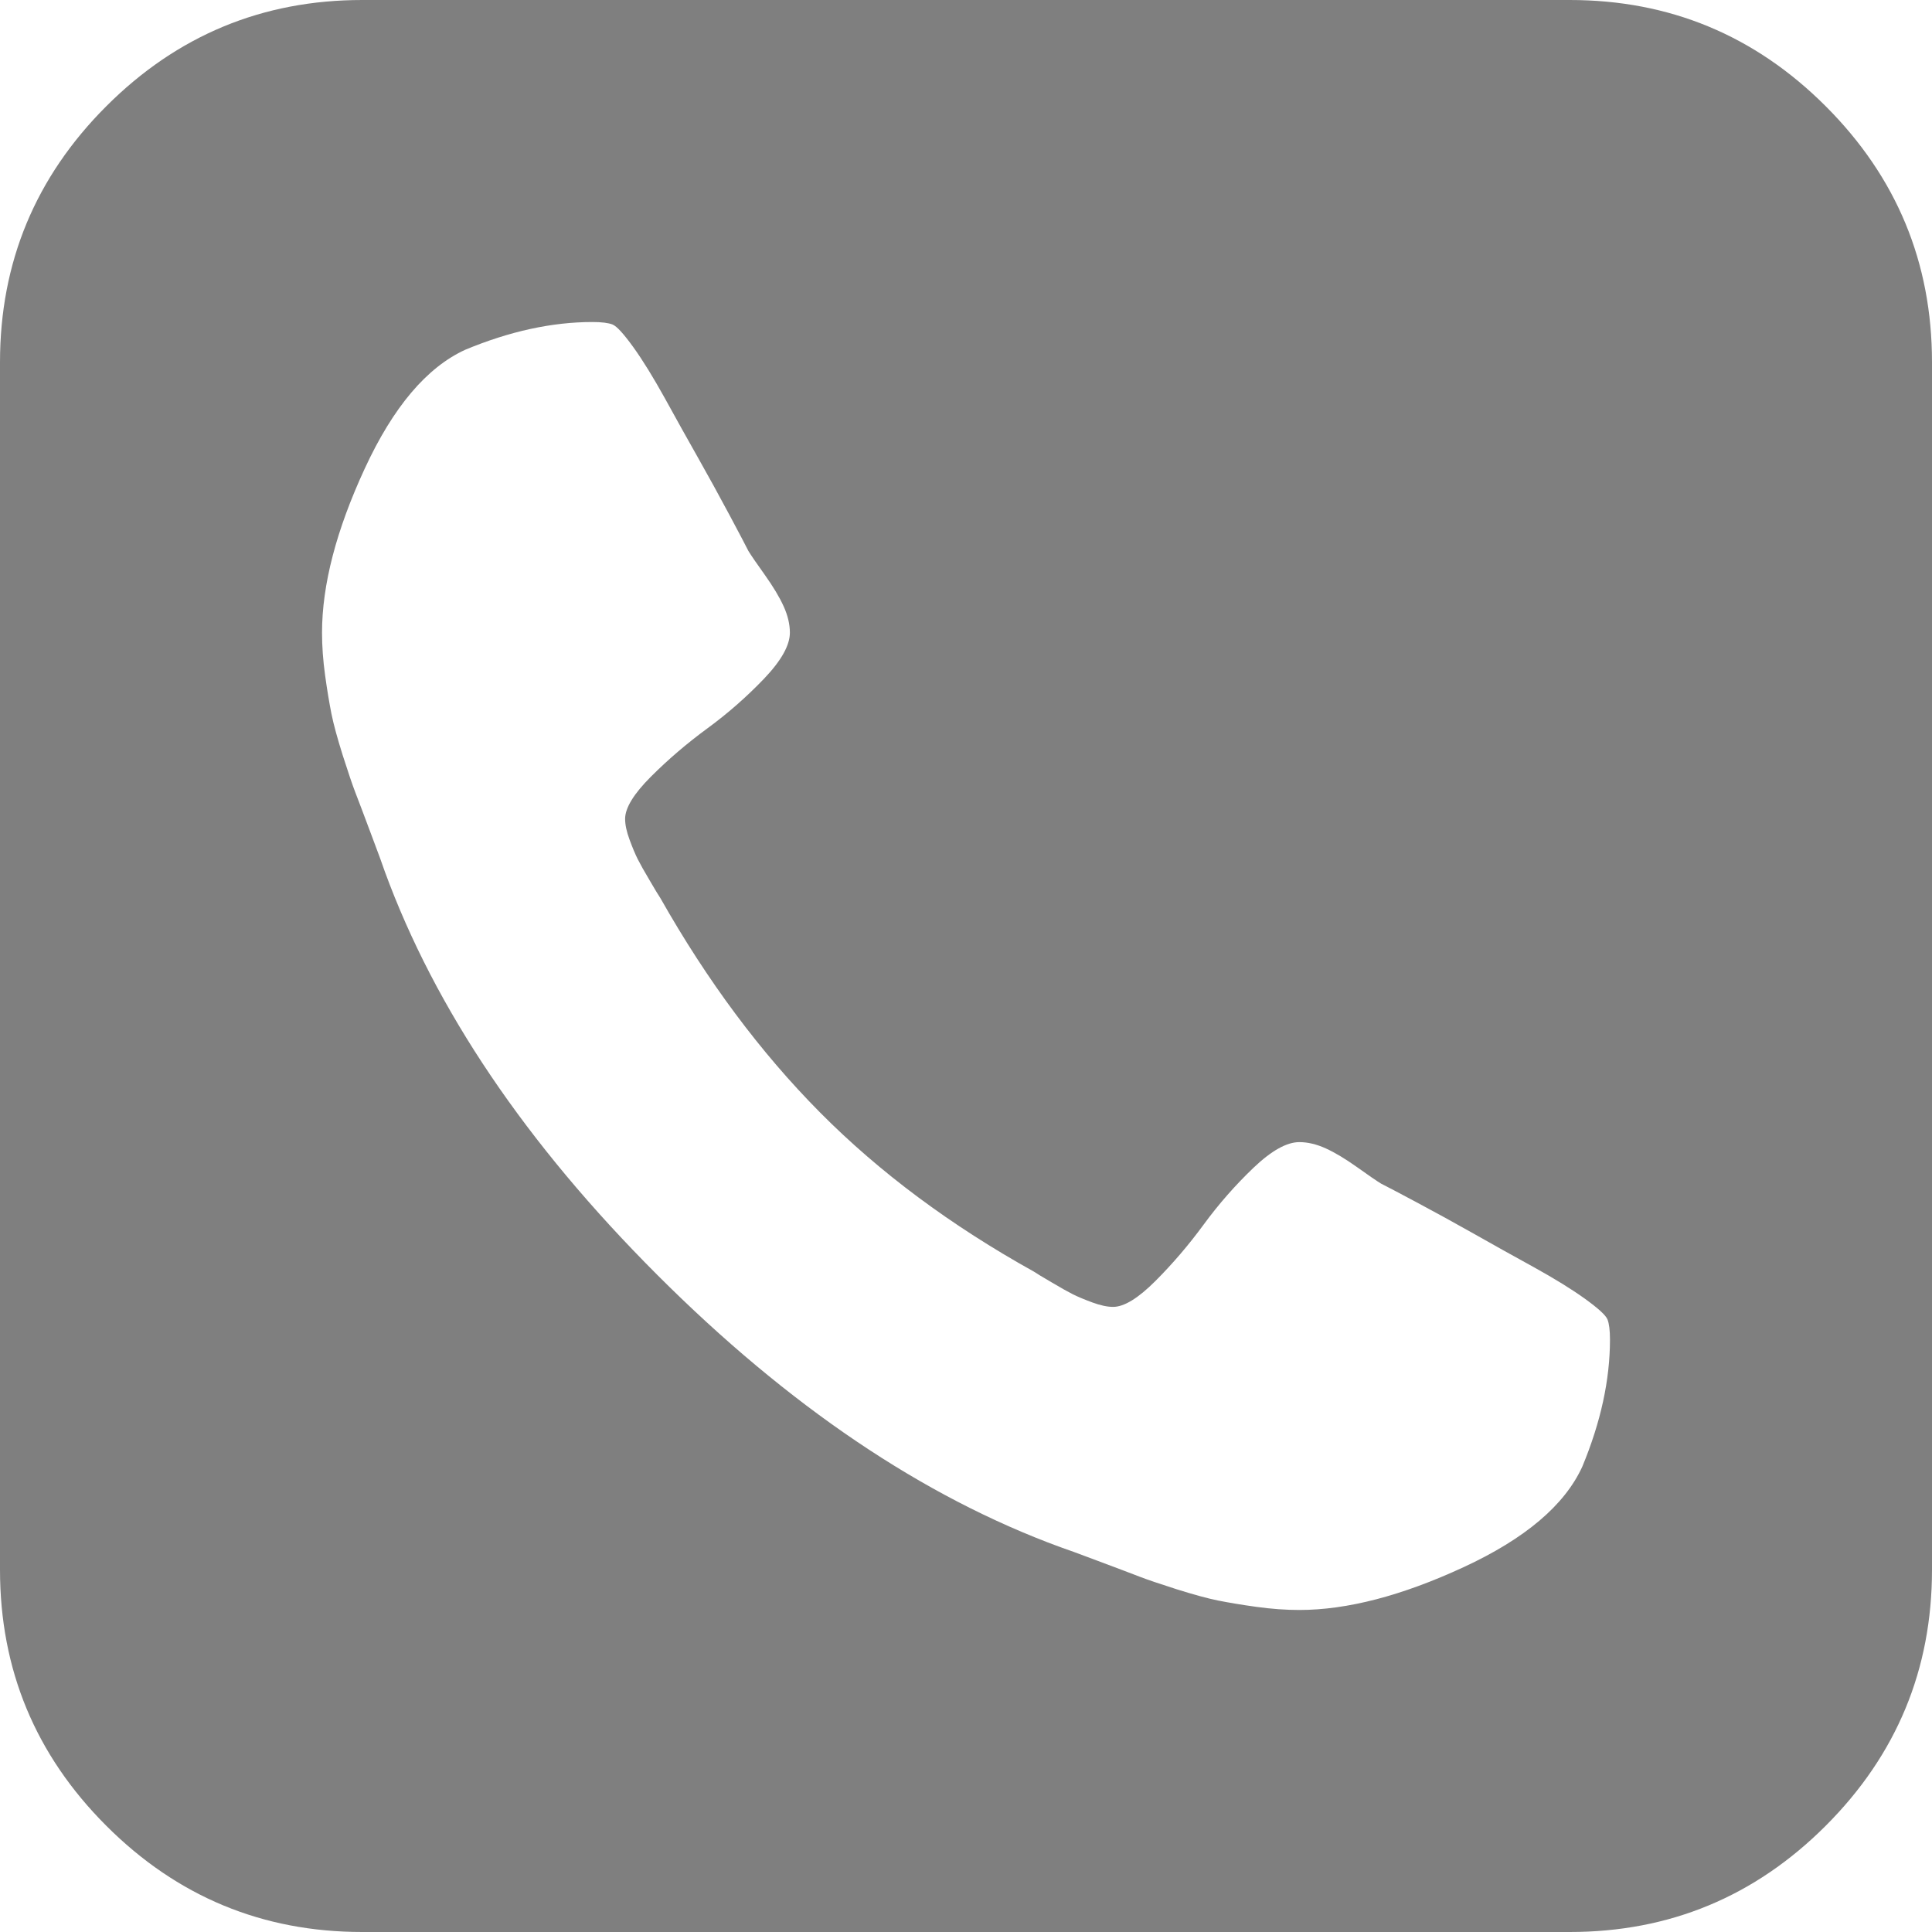
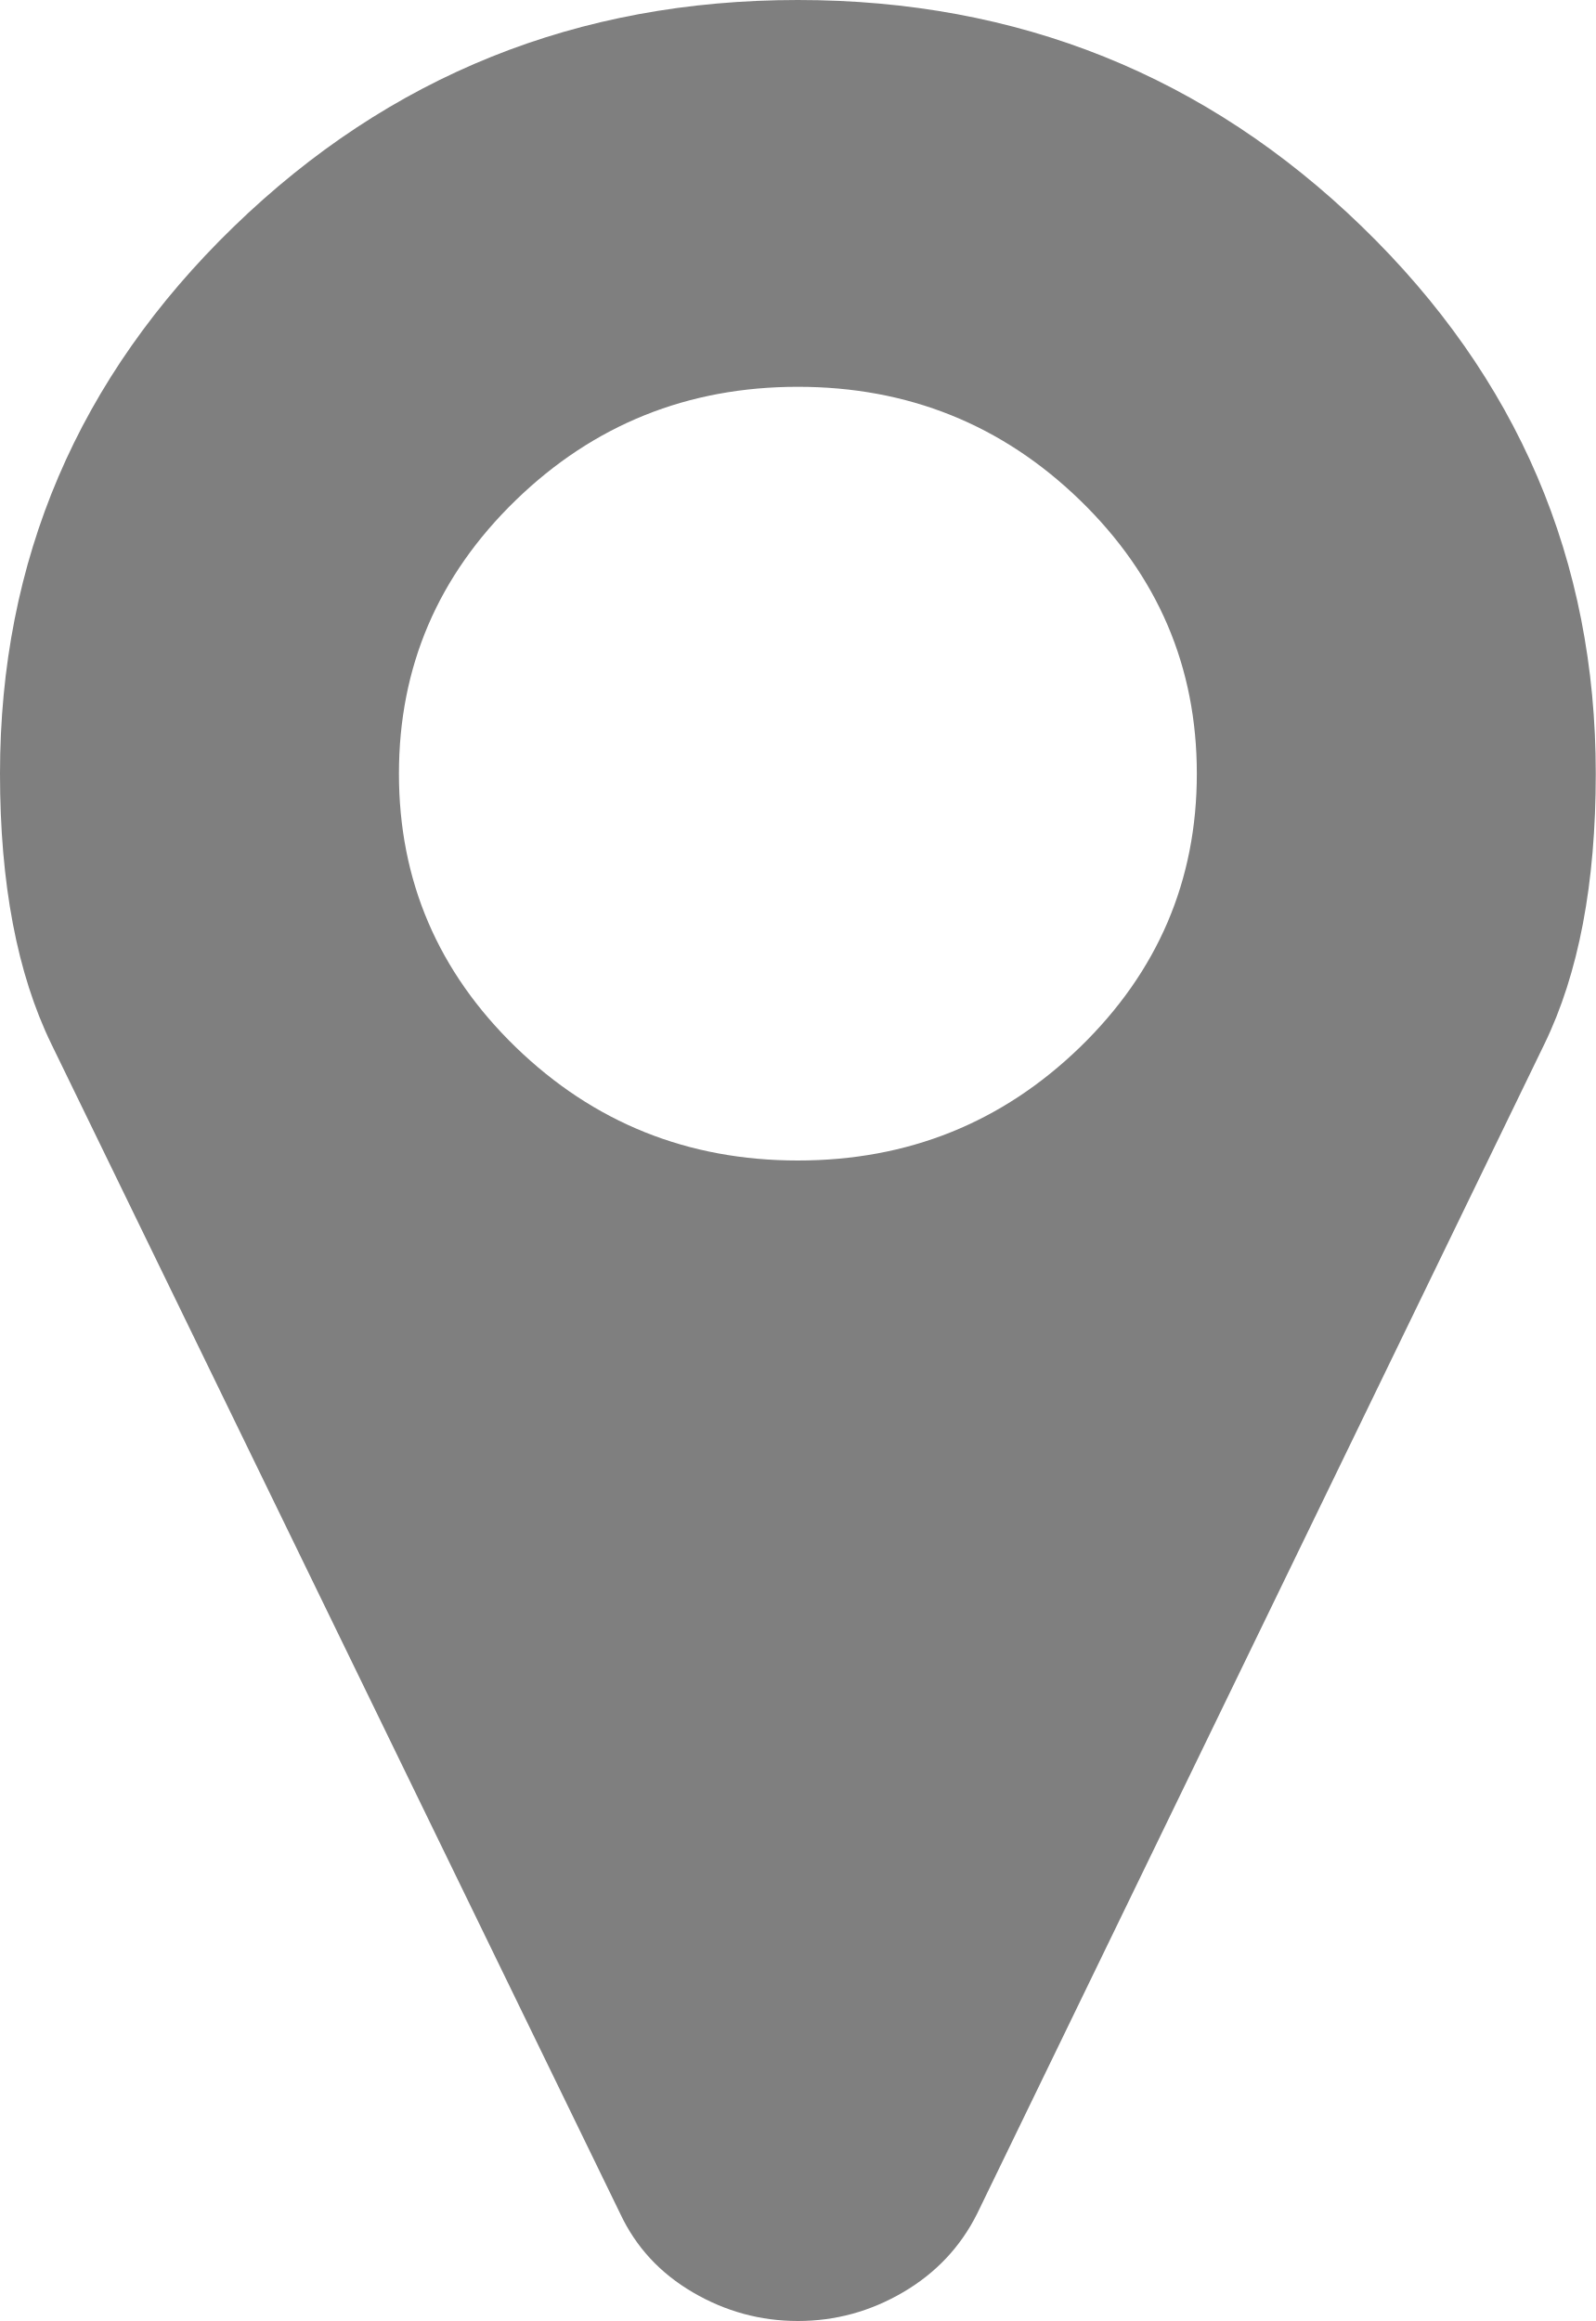
- <svg xmlns="http://www.w3.org/2000/svg" version="1.1" width="25px" height="25px">
-   <g transform="matrix(1 0 0 1 -417 -2325 )">
-     <path d="M 20.475 18.978  C 20.714 18.403  20.833 17.855  20.833 17.334  C 20.833 17.215  20.822 17.128  20.801 17.074  C 20.779 17.019  20.681 16.93  20.508 16.805  C 20.334 16.68  20.114 16.545  19.849 16.398  C 19.583 16.252  19.325 16.108  19.076 15.967  C 18.826 15.826  18.579 15.69  18.335 15.56  C 18.091 15.43  17.936 15.348  17.871 15.316  C 17.817 15.283  17.714 15.213  17.562 15.104  C 17.41 14.996  17.274 14.914  17.155 14.86  C 17.036 14.806  16.922 14.779  16.813 14.779  C 16.65 14.779  16.452 14.89  16.219 15.112  C 15.986 15.335  15.771 15.579  15.576 15.845  C 15.381 16.111  15.172 16.355  14.95 16.577  C 14.727 16.8  14.545 16.911  14.404 16.911  C 14.328 16.911  14.239 16.892  14.136 16.854  C 14.033 16.816  13.949 16.781  13.883 16.748  C 13.818 16.715  13.726 16.664  13.607 16.593  C 13.487 16.523  13.411 16.477  13.379 16.455  C 12.305 15.858  11.382 15.172  10.612 14.396  C 9.842 13.62  9.153 12.695  8.545 11.621  C 8.523 11.589  8.477 11.513  8.407 11.393  C 8.336 11.274  8.285 11.182  8.252 11.117  C 8.219 11.051  8.184 10.967  8.146 10.864  C 8.108 10.761  8.089 10.672  8.089 10.596  C 8.089 10.455  8.2 10.273  8.423 10.05  C 8.645 9.828  8.889 9.619  9.155 9.424  C 9.421 9.229  9.665 9.014  9.888 8.781  C 10.11 8.548  10.221 8.35  10.221 8.187  C 10.221 8.078  10.194 7.964  10.14 7.845  C 10.086 7.726  10.004 7.59  9.896 7.438  C 9.787 7.286  9.717 7.183  9.684 7.129  C 9.652 7.064  9.57 6.909  9.44 6.665  C 9.31 6.421  9.174 6.174  9.033 5.924  C 8.892 5.675  8.748 5.417  8.602 5.151  C 8.455 4.886  8.32 4.666  8.195 4.492  C 8.07 4.319  7.981 4.221  7.926 4.199  C 7.872 4.178  7.785 4.167  7.666 4.167  C 7.145 4.167  6.597 4.286  6.022 4.525  C 5.523 4.753  5.089 5.265  4.72 6.063  C 4.351 6.86  4.167 7.568  4.167 8.187  C 4.167 8.36  4.18 8.545  4.207 8.74  C 4.234 8.936  4.262 9.101  4.289 9.237  C 4.316 9.372  4.365 9.551  4.435 9.774  C 4.506 9.996  4.56 10.156  4.598 10.254  C 4.636 10.352  4.704 10.531  4.801 10.791  C 4.899 11.051  4.959 11.214  4.98 11.279  C 5.632 13.059  6.806 14.798  8.504 16.496  C 10.202 18.194  11.941 19.368  13.721 20.02  C 13.786 20.041  13.949 20.101  14.209 20.199  C 14.469 20.296  14.648 20.364  14.746 20.402  C 14.844 20.44  15.004 20.494  15.226 20.565  C 15.449 20.635  15.628 20.684  15.763 20.711  C 15.899 20.738  16.064 20.766  16.26 20.793  C 16.455 20.82  16.64 20.833  16.813 20.833  C 17.432 20.833  18.14 20.649  18.937 20.28  C 19.735 19.911  20.247 19.477  20.475 18.978  Z M 23.625 1.375  C 24.542 2.292  25 3.396  25 4.688  L 25 20.312  C 25 21.604  24.542 22.708  23.625 23.625  C 22.708 24.542  21.604 25  20.312 25  L 4.688 25  C 3.396 25  2.292 24.542  1.375 23.625  C 0.458 22.708  0 21.604  0 20.312  L 0 4.688  C 0 3.396  0.458 2.292  1.375 1.375  C 2.292 0.458  3.396 0  4.688 0  L 20.312 0  C 21.604 0  22.708 0.458  23.625 1.375  Z " fill-rule="nonzero" fill="#7f7f7f" stroke="none" transform="matrix(1 0 0 1 417 2325 )" />
+ <svg xmlns="http://www.w3.org/2000/svg" version="1.1" width="22px" height="32px">
+   <g transform="matrix(1 0 0 1 -419 -2362 )">
+     <path d="M 14.889 14.438  C 15.963 13.396  16.5 12.139  16.5 10.667  C 16.5 9.194  15.963 7.938  14.889 6.896  C 13.814 5.854  12.518 5.333  11 5.333  C 9.482 5.333  8.186 5.854  7.111 6.896  C 6.037 7.938  5.5 9.194  5.5 10.667  C 5.5 12.139  6.037 13.396  7.111 14.438  C 8.186 15.479  9.482 16  11 16  C 12.518 16  13.814 15.479  14.889 14.438  Z M 18.777 3.125  C 20.926 5.208  22 7.722  22 10.667  C 22 12.181  21.764 13.424  21.291 14.396  L 13.471 30.521  C 13.242 30.979  12.901 31.34  12.45 31.604  C 11.999 31.868  11.516 32  11 32  C 10.484 32  10.001 31.868  9.55 31.604  C 9.099 31.34  8.766 30.979  8.551 30.521  L 0.709 14.396  C 0.236 13.424  0 12.181  0 10.667  C 0 7.722  1.074 5.208  3.223 3.125  C 5.371 1.042  7.964 0  11 0  C 14.036 0  16.629 1.042  18.777 3.125  Z " fill-rule="nonzero" fill="#7f7f7f" stroke="none" transform="matrix(1 0 0 1 419 2362 )" />
  </g>
</svg>
